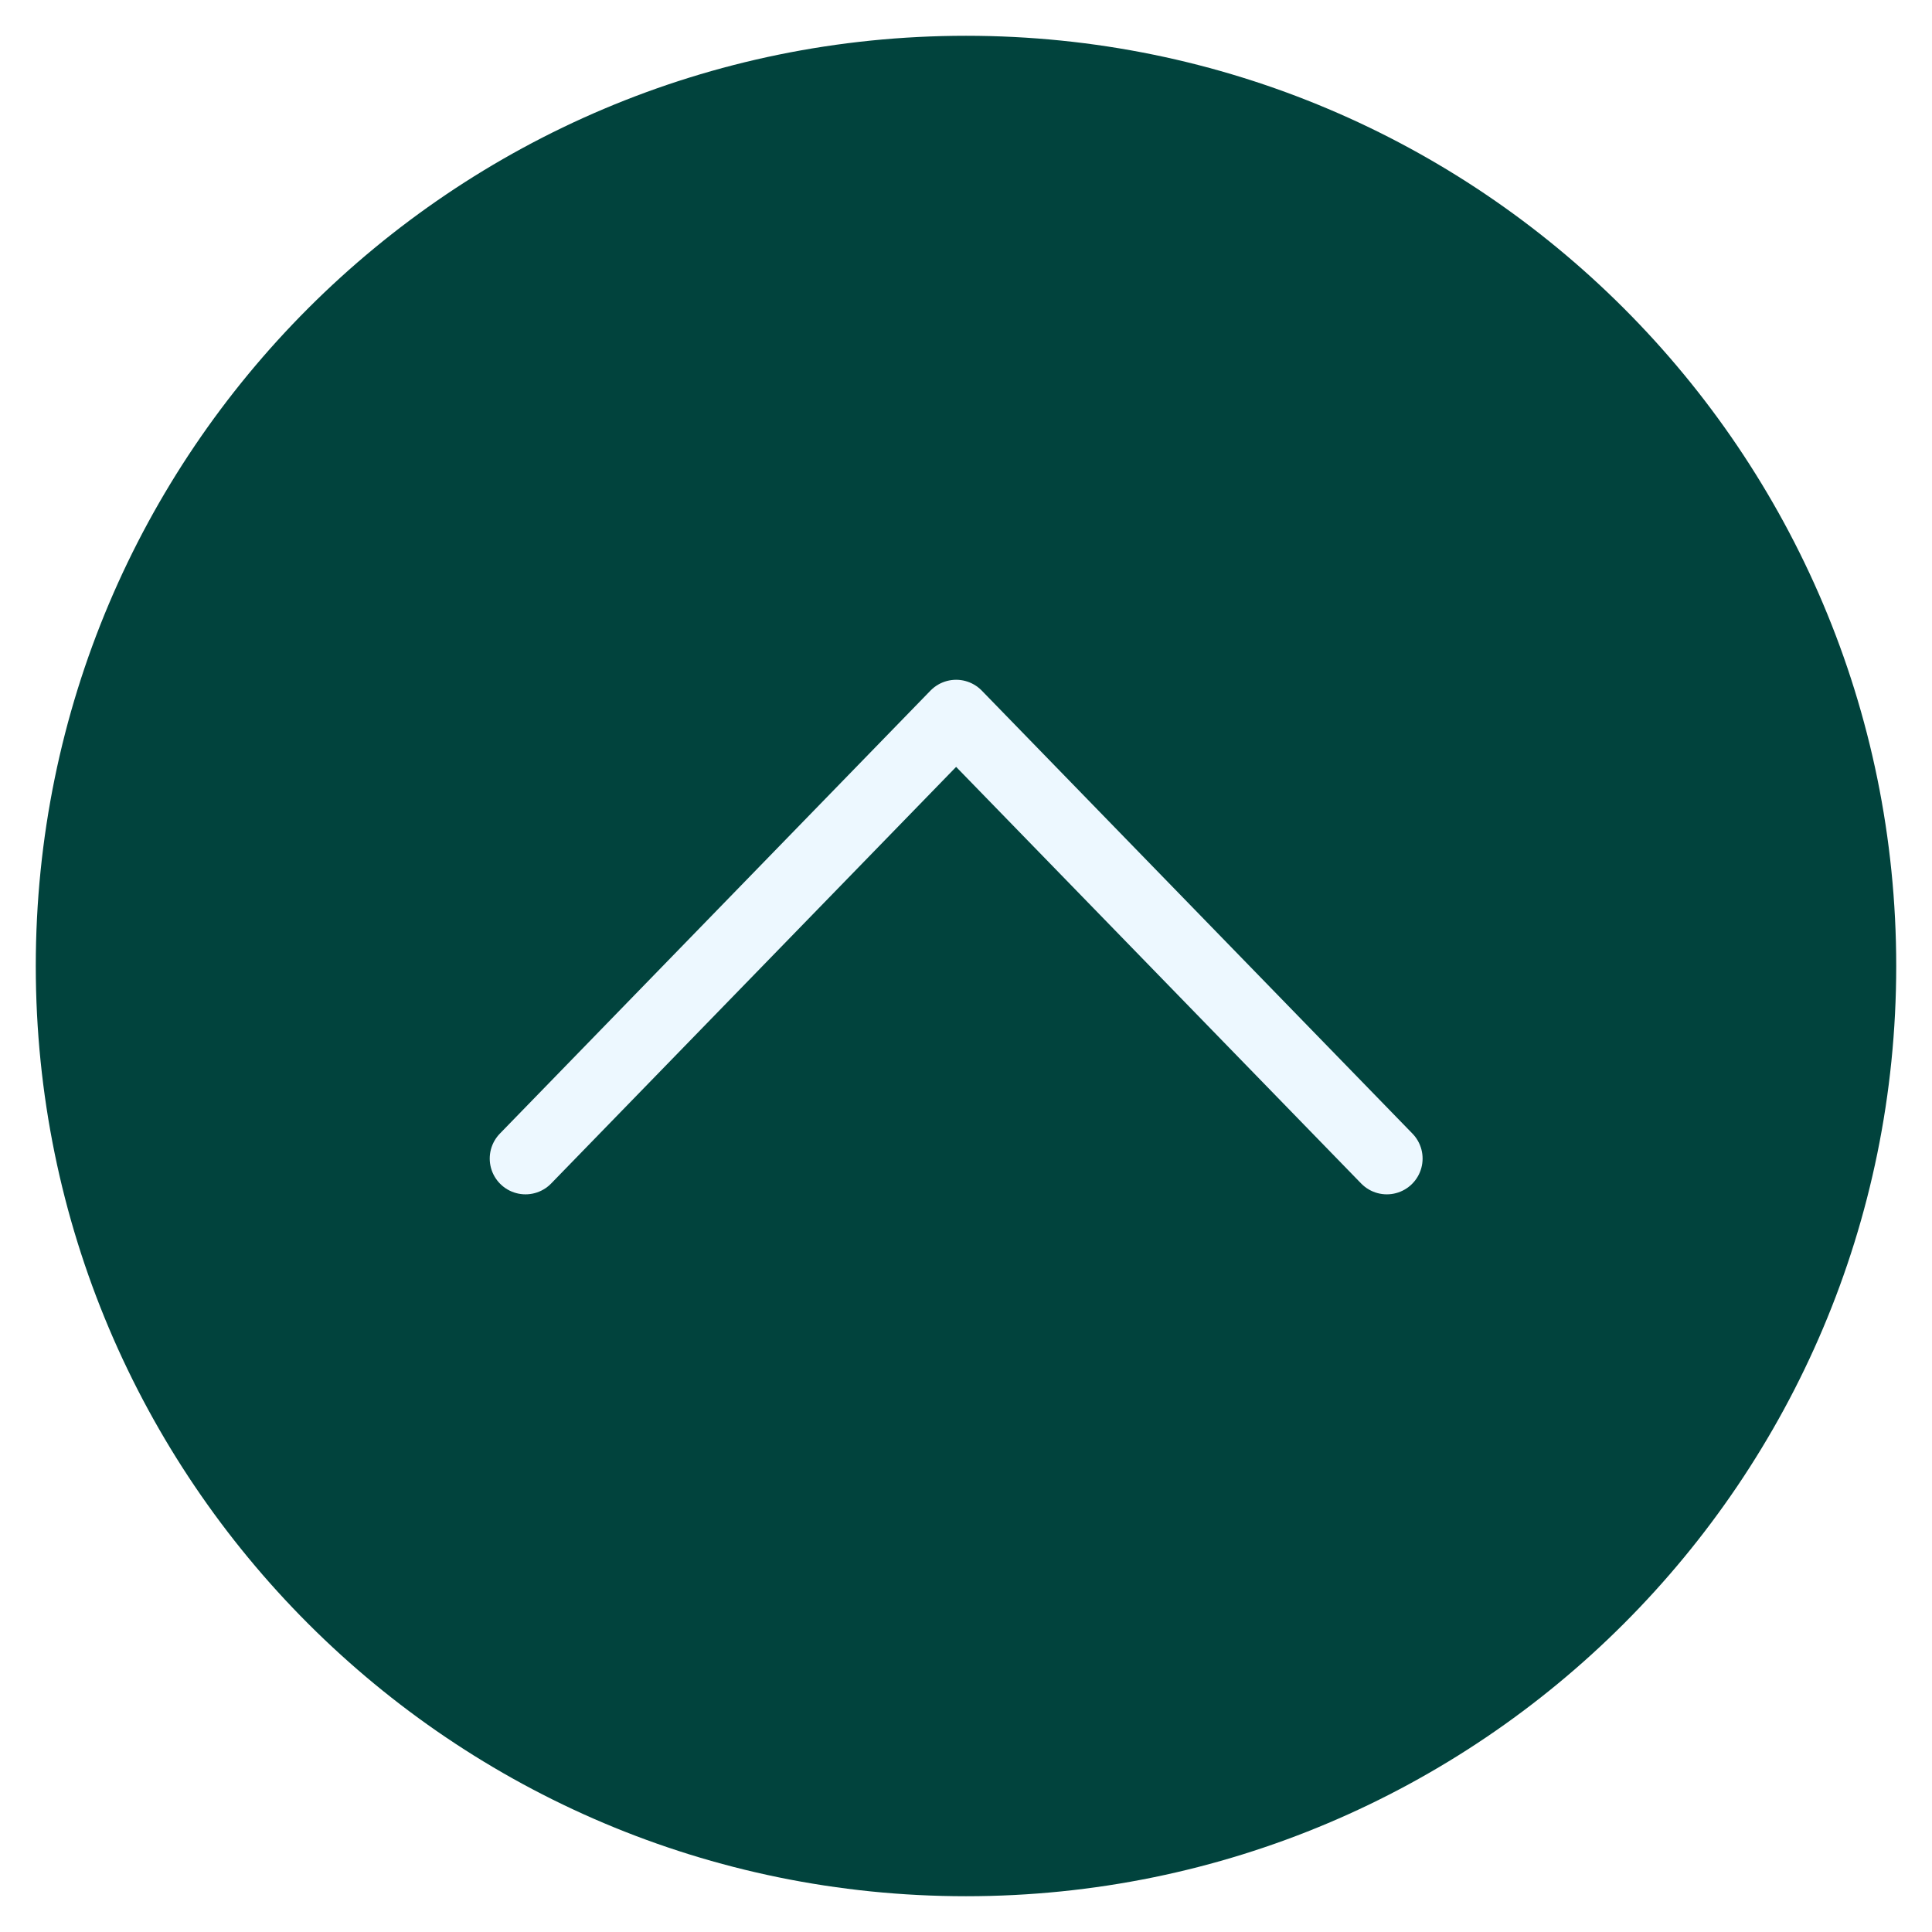
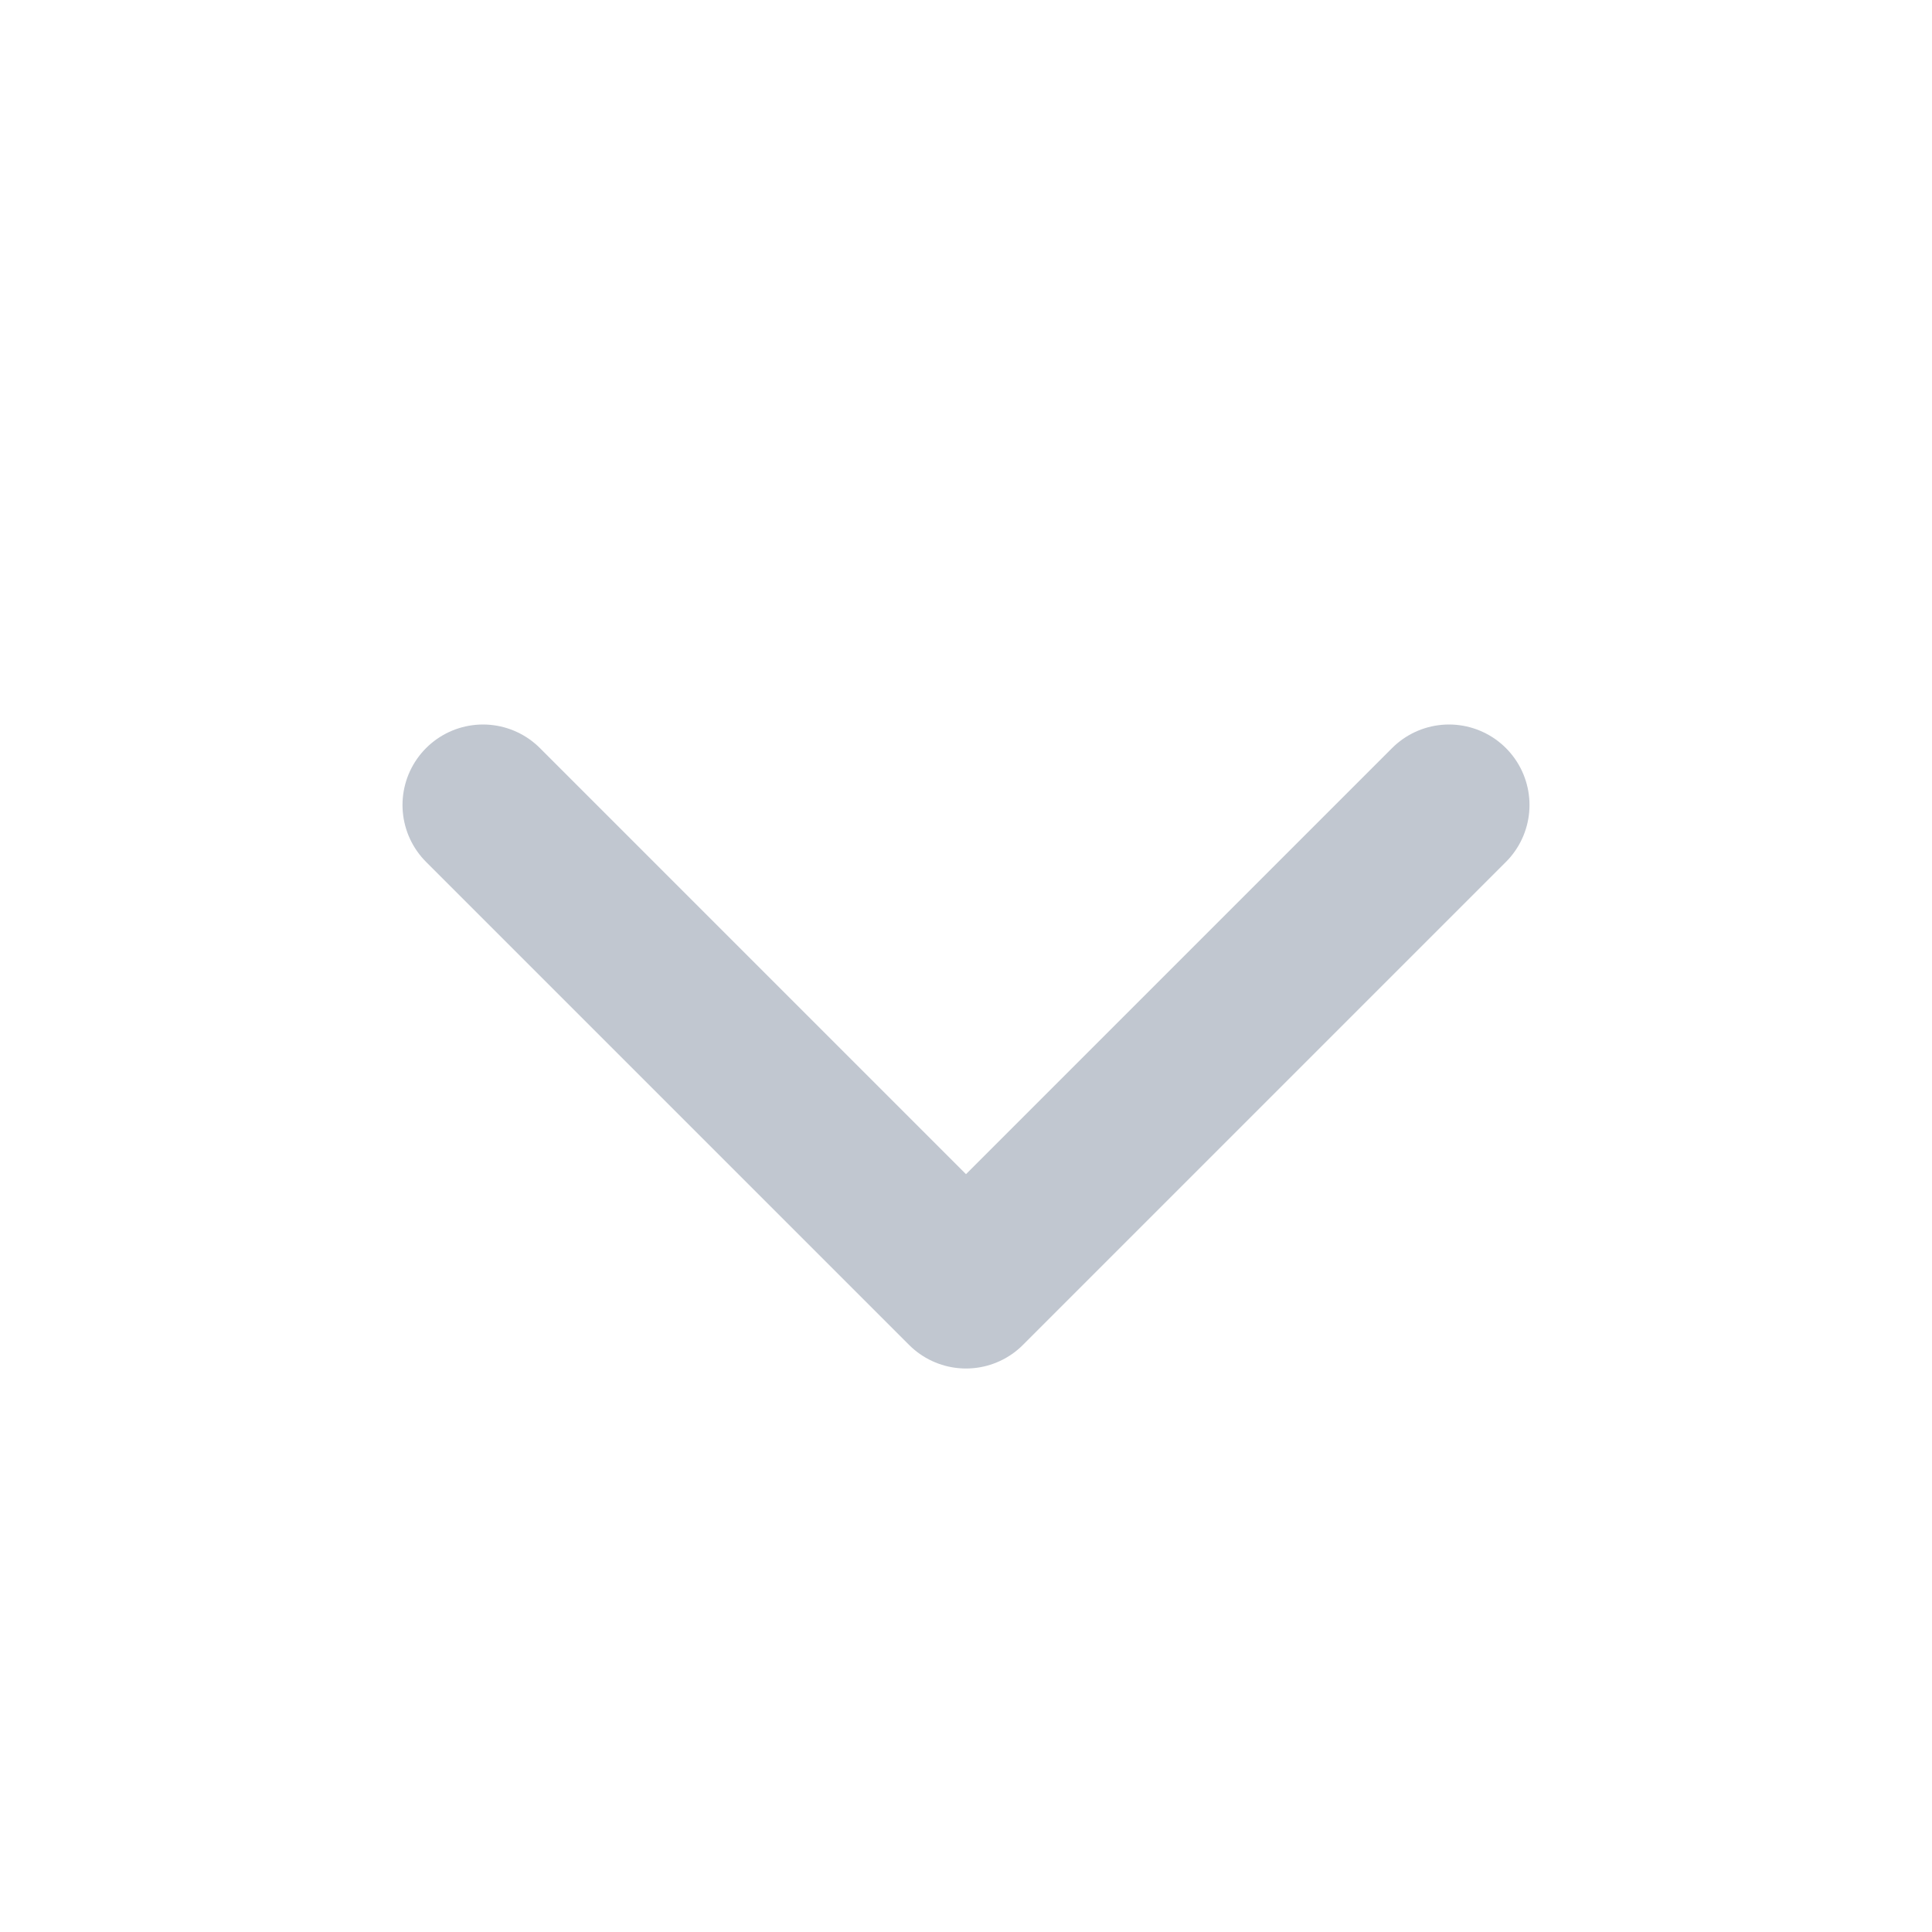
- <svg xmlns="http://www.w3.org/2000/svg" width="27" height="27" viewBox="0 0 27 27" fill="none">
-   <circle cx="13.5" cy="13.5" r="13" fill="#01433D" />
-   <path d="M19.381 16.191L13.362 10L7.344 16.191" stroke="#EDF8FF" stroke-linecap="round" stroke-linejoin="round" />
+ <svg xmlns="http://www.w3.org/2000/svg" width="24" height="24" viewBox="0 0 24 24" fill="none">
+   <path d="M6 10L12 16L18 10" stroke="#64748B" stroke-opacity="0.4" stroke-width="2" stroke-linecap="round" stroke-linejoin="round" />
</svg>
